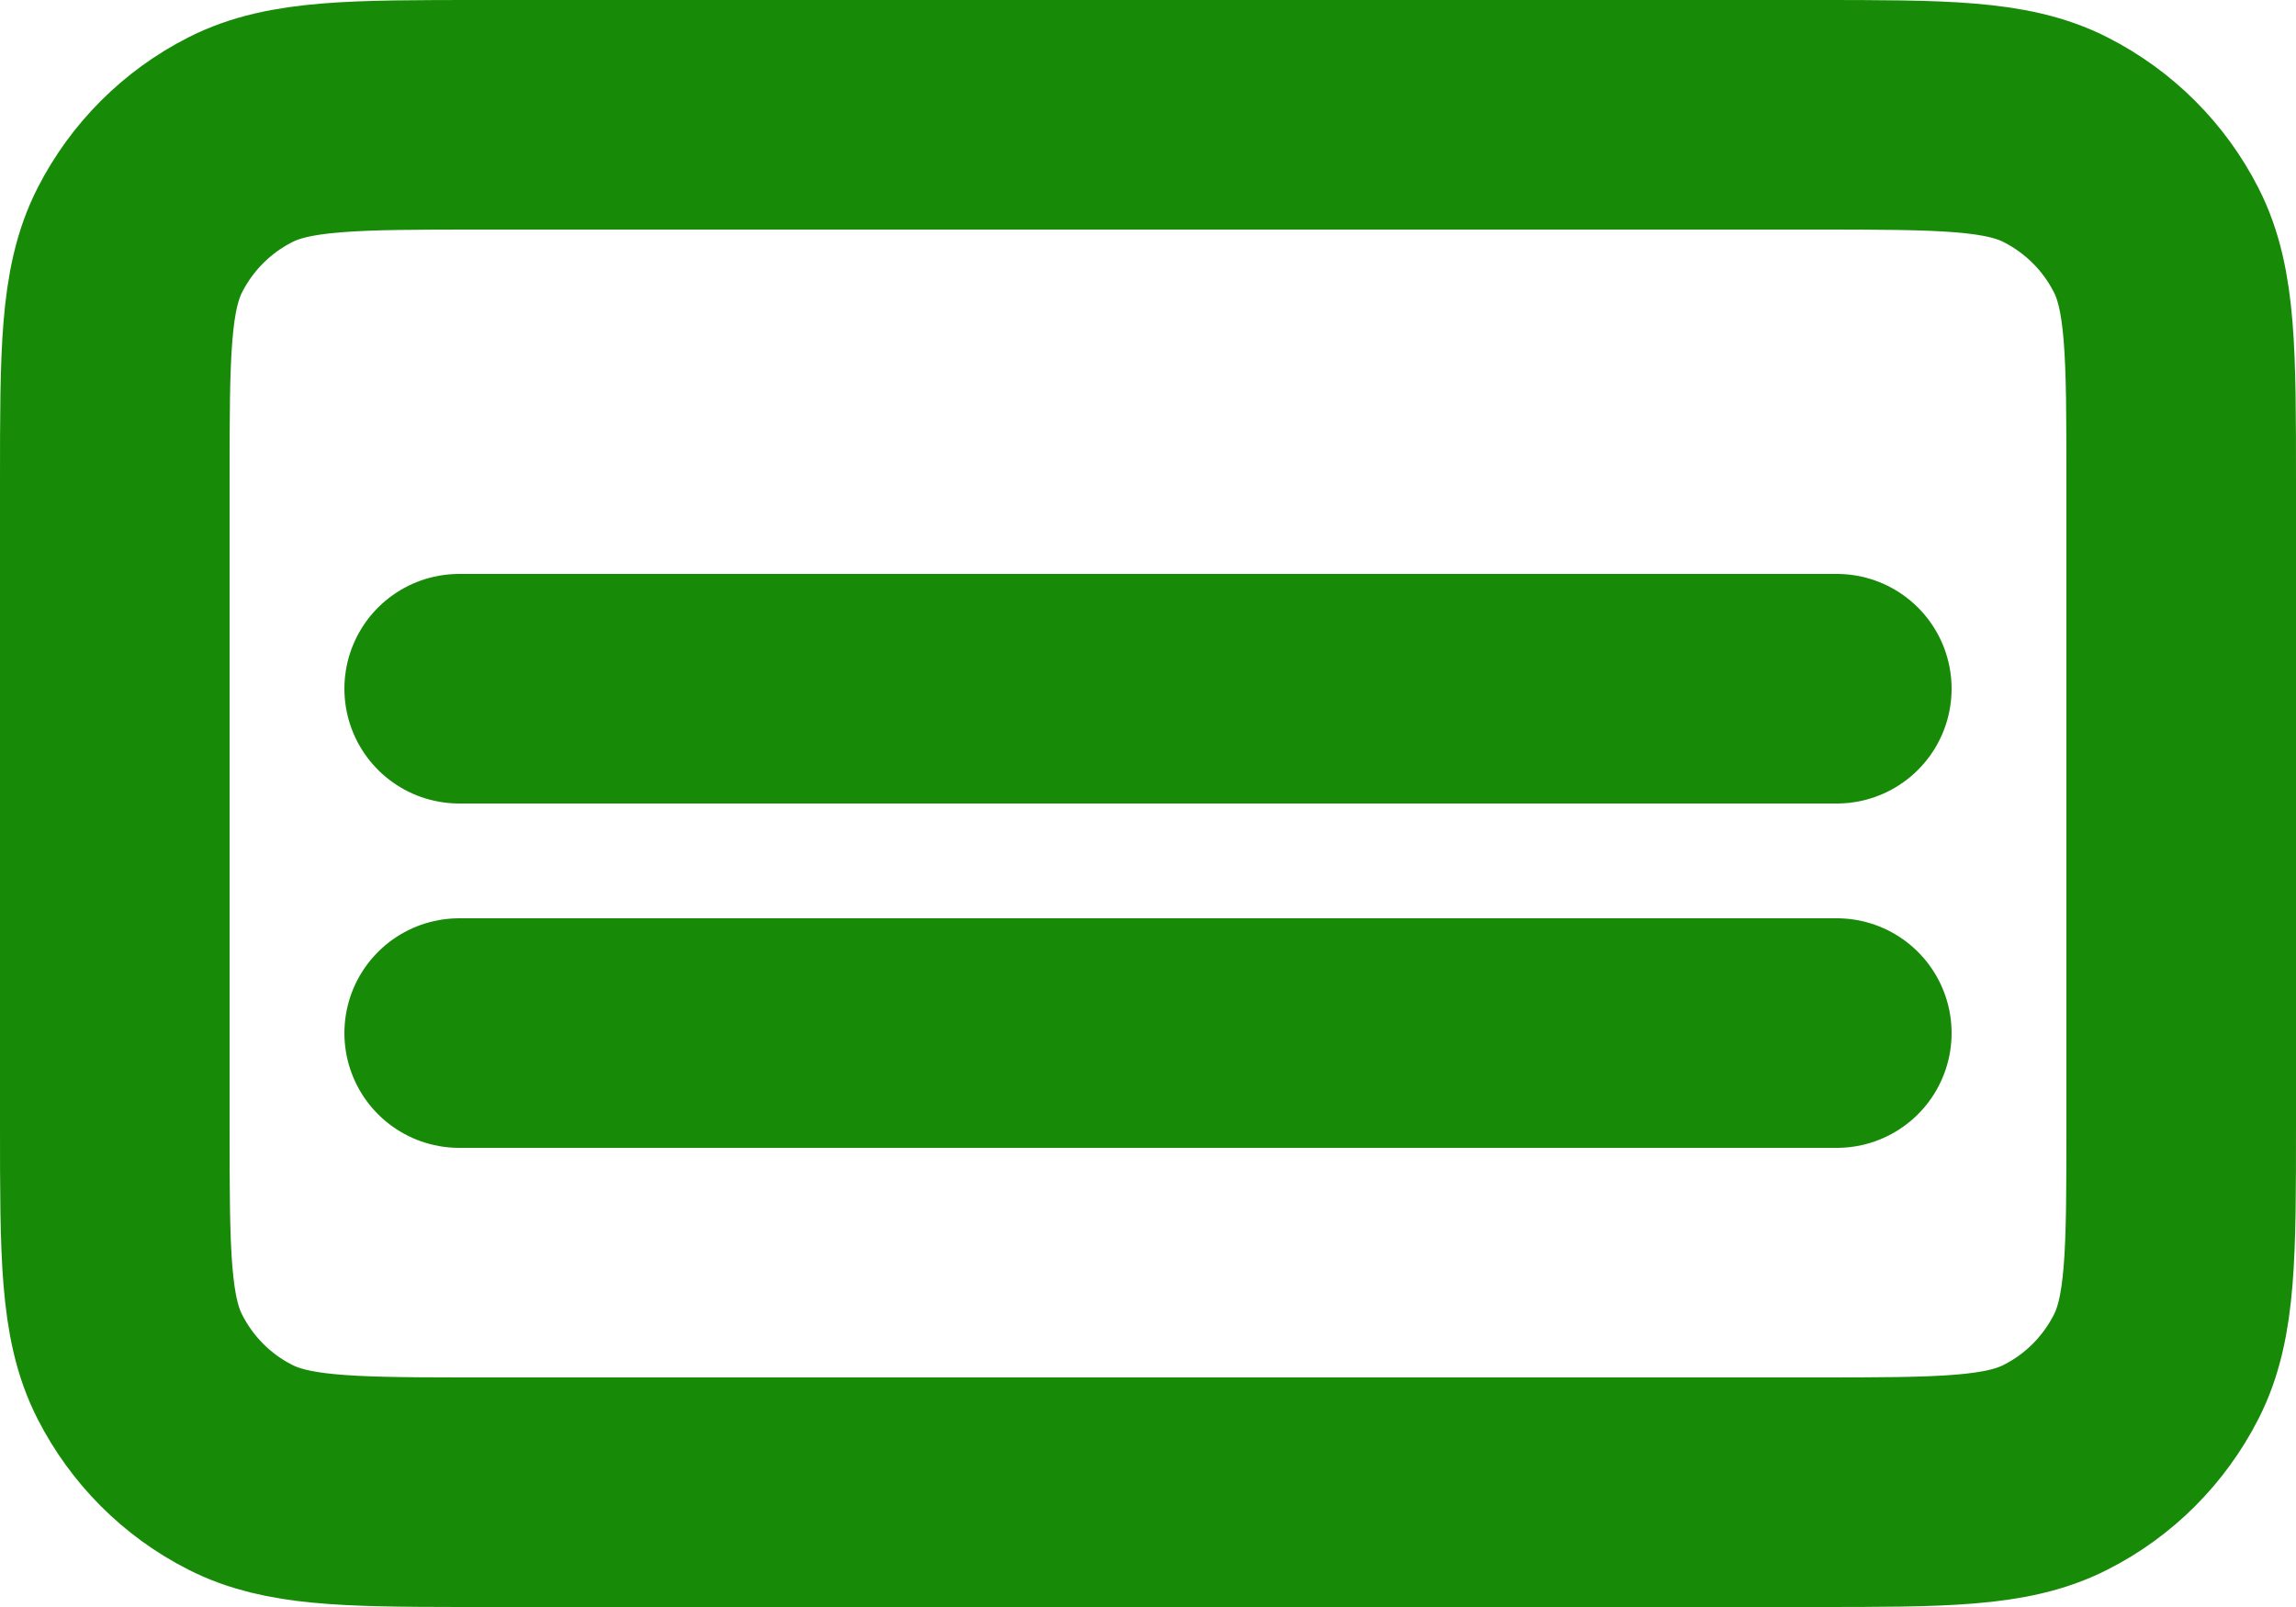
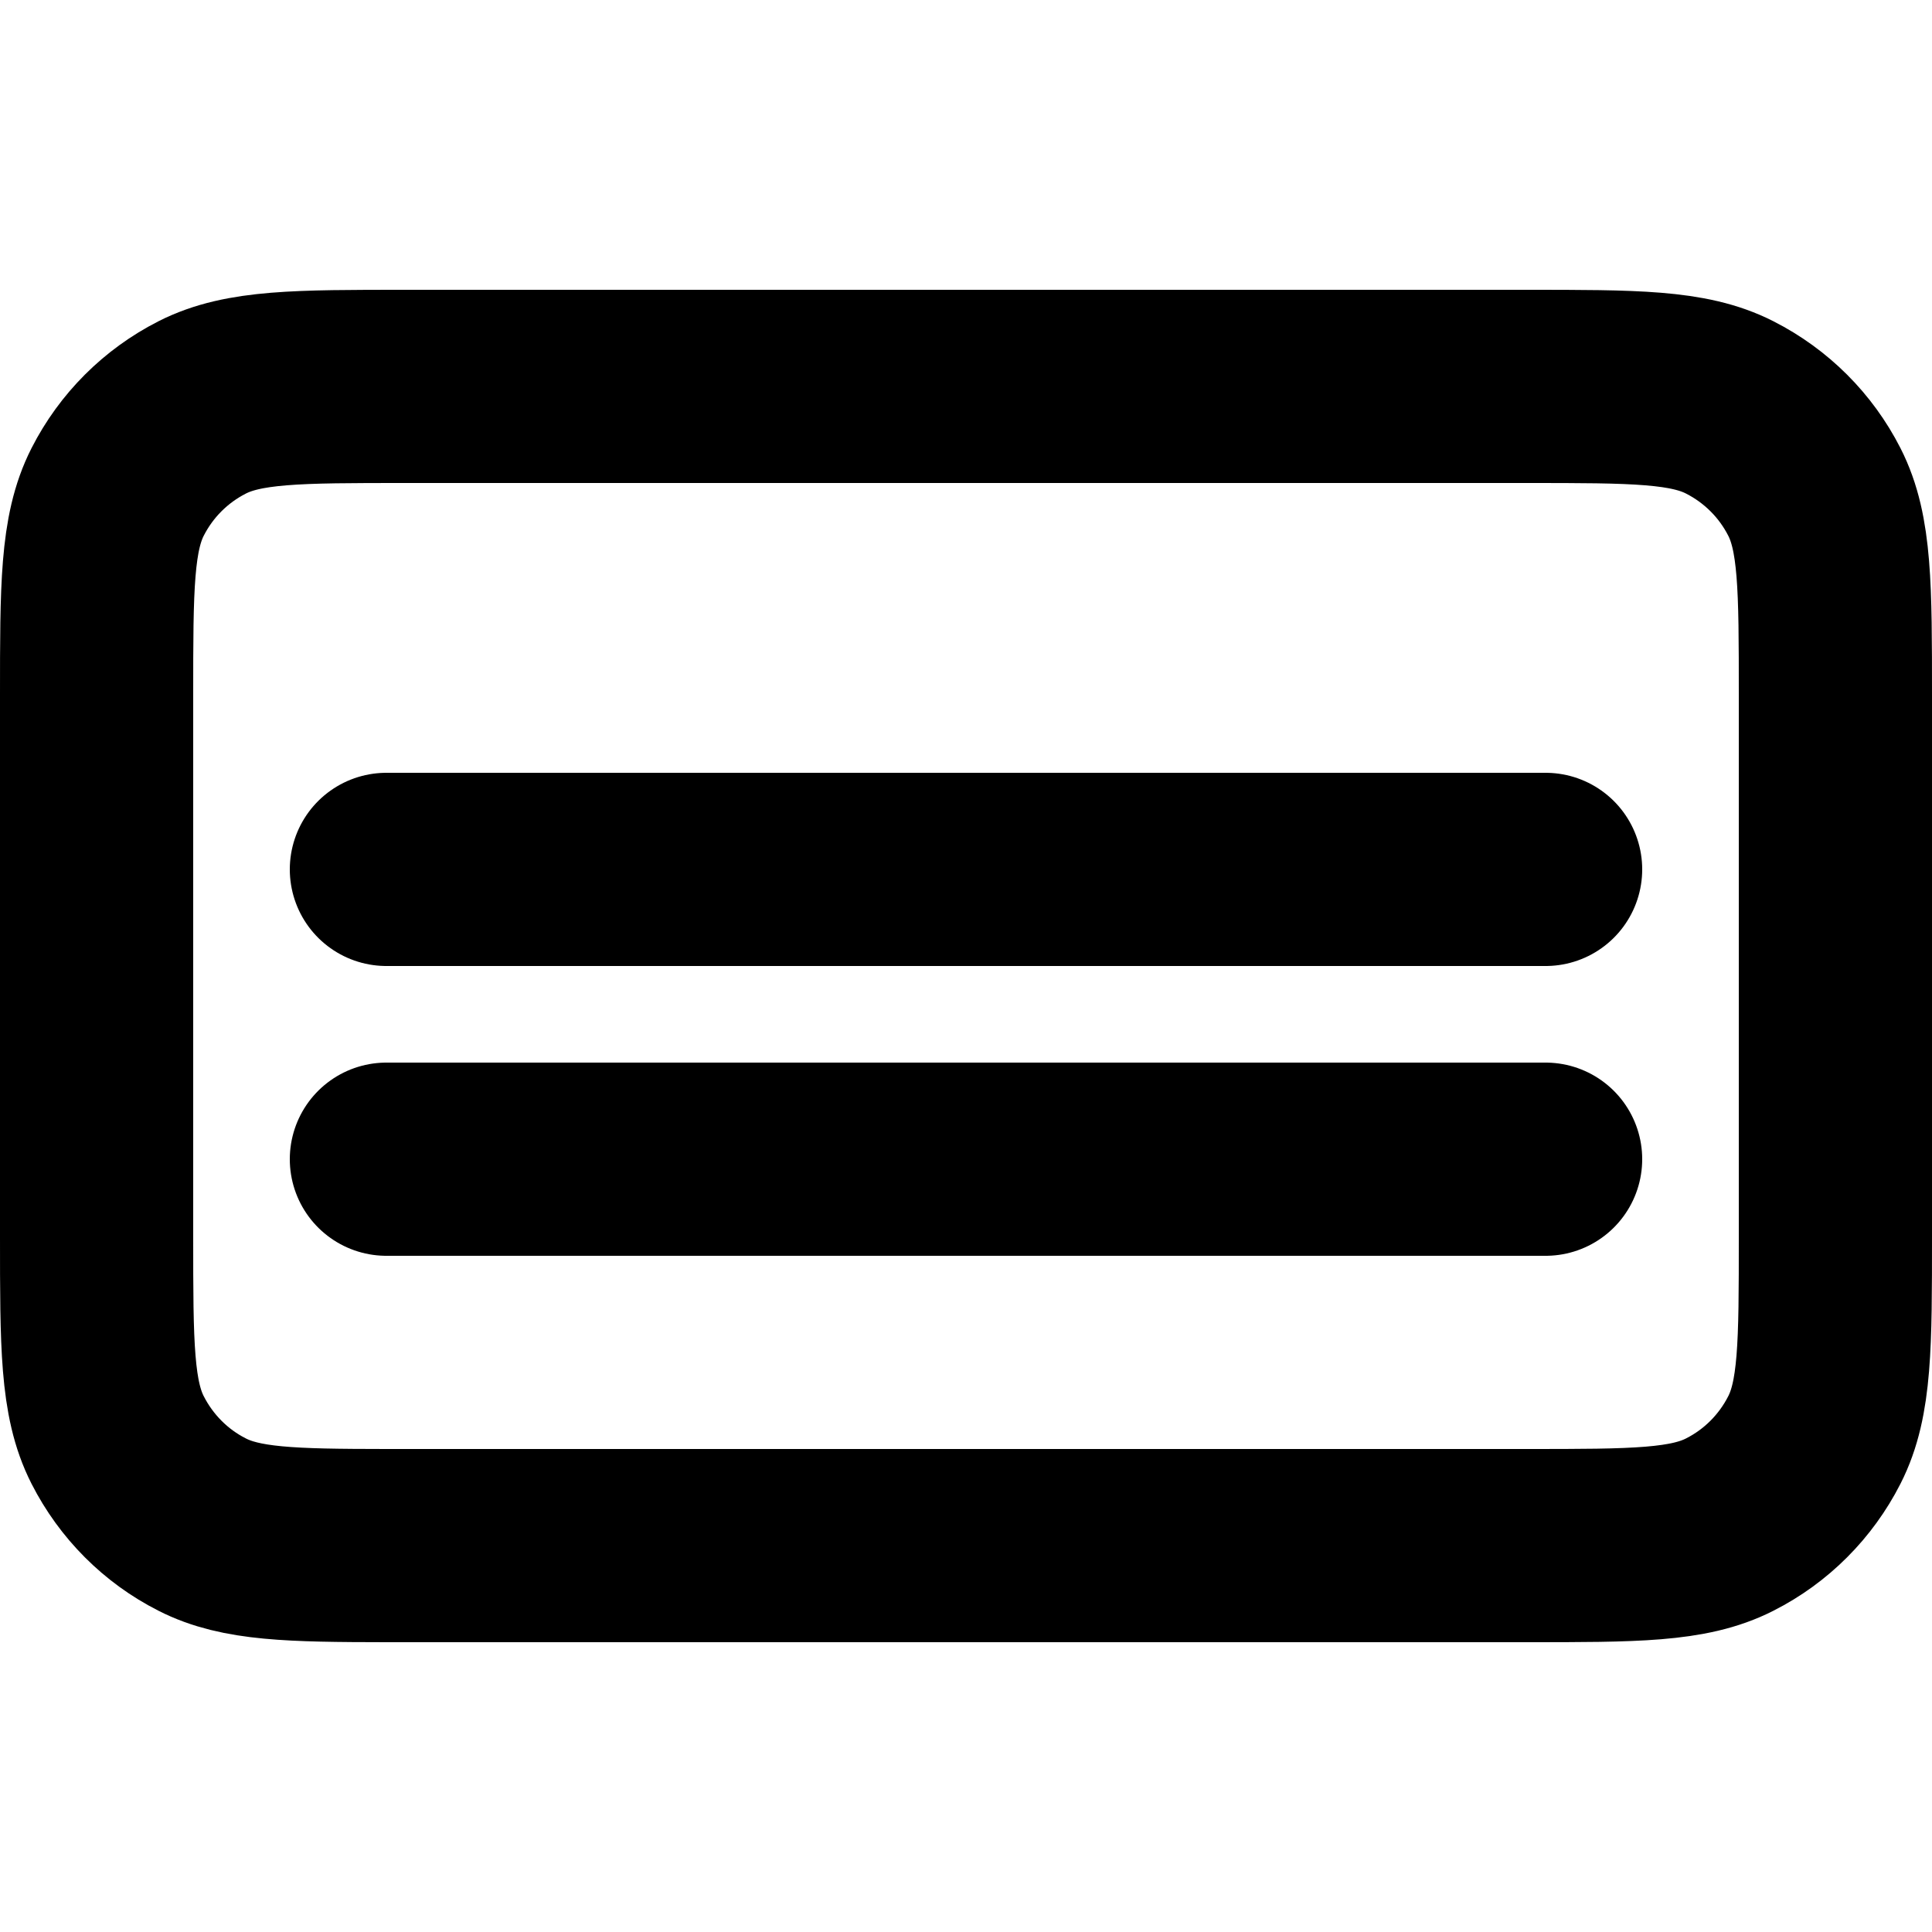
- <svg xmlns="http://www.w3.org/2000/svg" width="20" height="14" viewBox="0 0 20 14" fill="none">
-   <path d="M4.5 9H16H4M16 6H13M16 6H4.5M16 6H4M1 9.8V4.2C1 3.08 1 2.52 1.218 2.092C1.41 1.715 1.715 1.41 2.092 1.218C2.52 1 3.08 1 4.2 1H15.8C16.92 1 17.48 1 17.907 1.218C18.284 1.41 18.59 1.715 18.782 2.092C19 2.519 19 3.079 19 4.197V9.803C19 10.921 19 11.48 18.782 11.907C18.59 12.284 18.284 12.591 17.907 12.782C17.48 13 16.921 13 15.803 13H10H4.197C4.129 13 4.064 13 4 13C3.012 12.999 2.493 12.987 2.092 12.782C1.715 12.591 1.41 12.284 1.218 11.907C1 11.48 1 10.92 1 9.8Z" stroke="#178B08" stroke-width="2" stroke-linecap="round" stroke-linejoin="round" />
+ <svg xmlns="http://www.w3.org/2000/svg" width="20" height="20" viewBox="0 0 20 20" fill="none">
+   <path d="M4.5 12H16H4M16 9H13M16 9H4.5M16 9H4M1 12.8V7.2C1 6.08 1 5.52 1.218 5.092C1.41 4.715 1.715 4.41 2.092 4.218C2.52 4 3.08 4 4.2 4H15.8C16.92 4 17.48 4 17.907 4.218C18.284 4.41 18.59 4.715 18.782 5.092C19 5.519 19 6.079 19 7.197V12.803C19 13.921 19 14.48 18.782 14.907C18.59 15.284 18.284 15.591 17.907 15.782C17.48 16 16.921 16 15.803 16H10H4.197C4.129 16 4.064 16 4 16C3.012 15.999 2.493 15.987 2.092 15.782C1.715 15.591 1.41 15.284 1.218 14.907C1 14.48 1 13.92 1 12.8Z" stroke="currentColor" stroke-width="2" stroke-linecap="round" stroke-linejoin="round" />
</svg>
